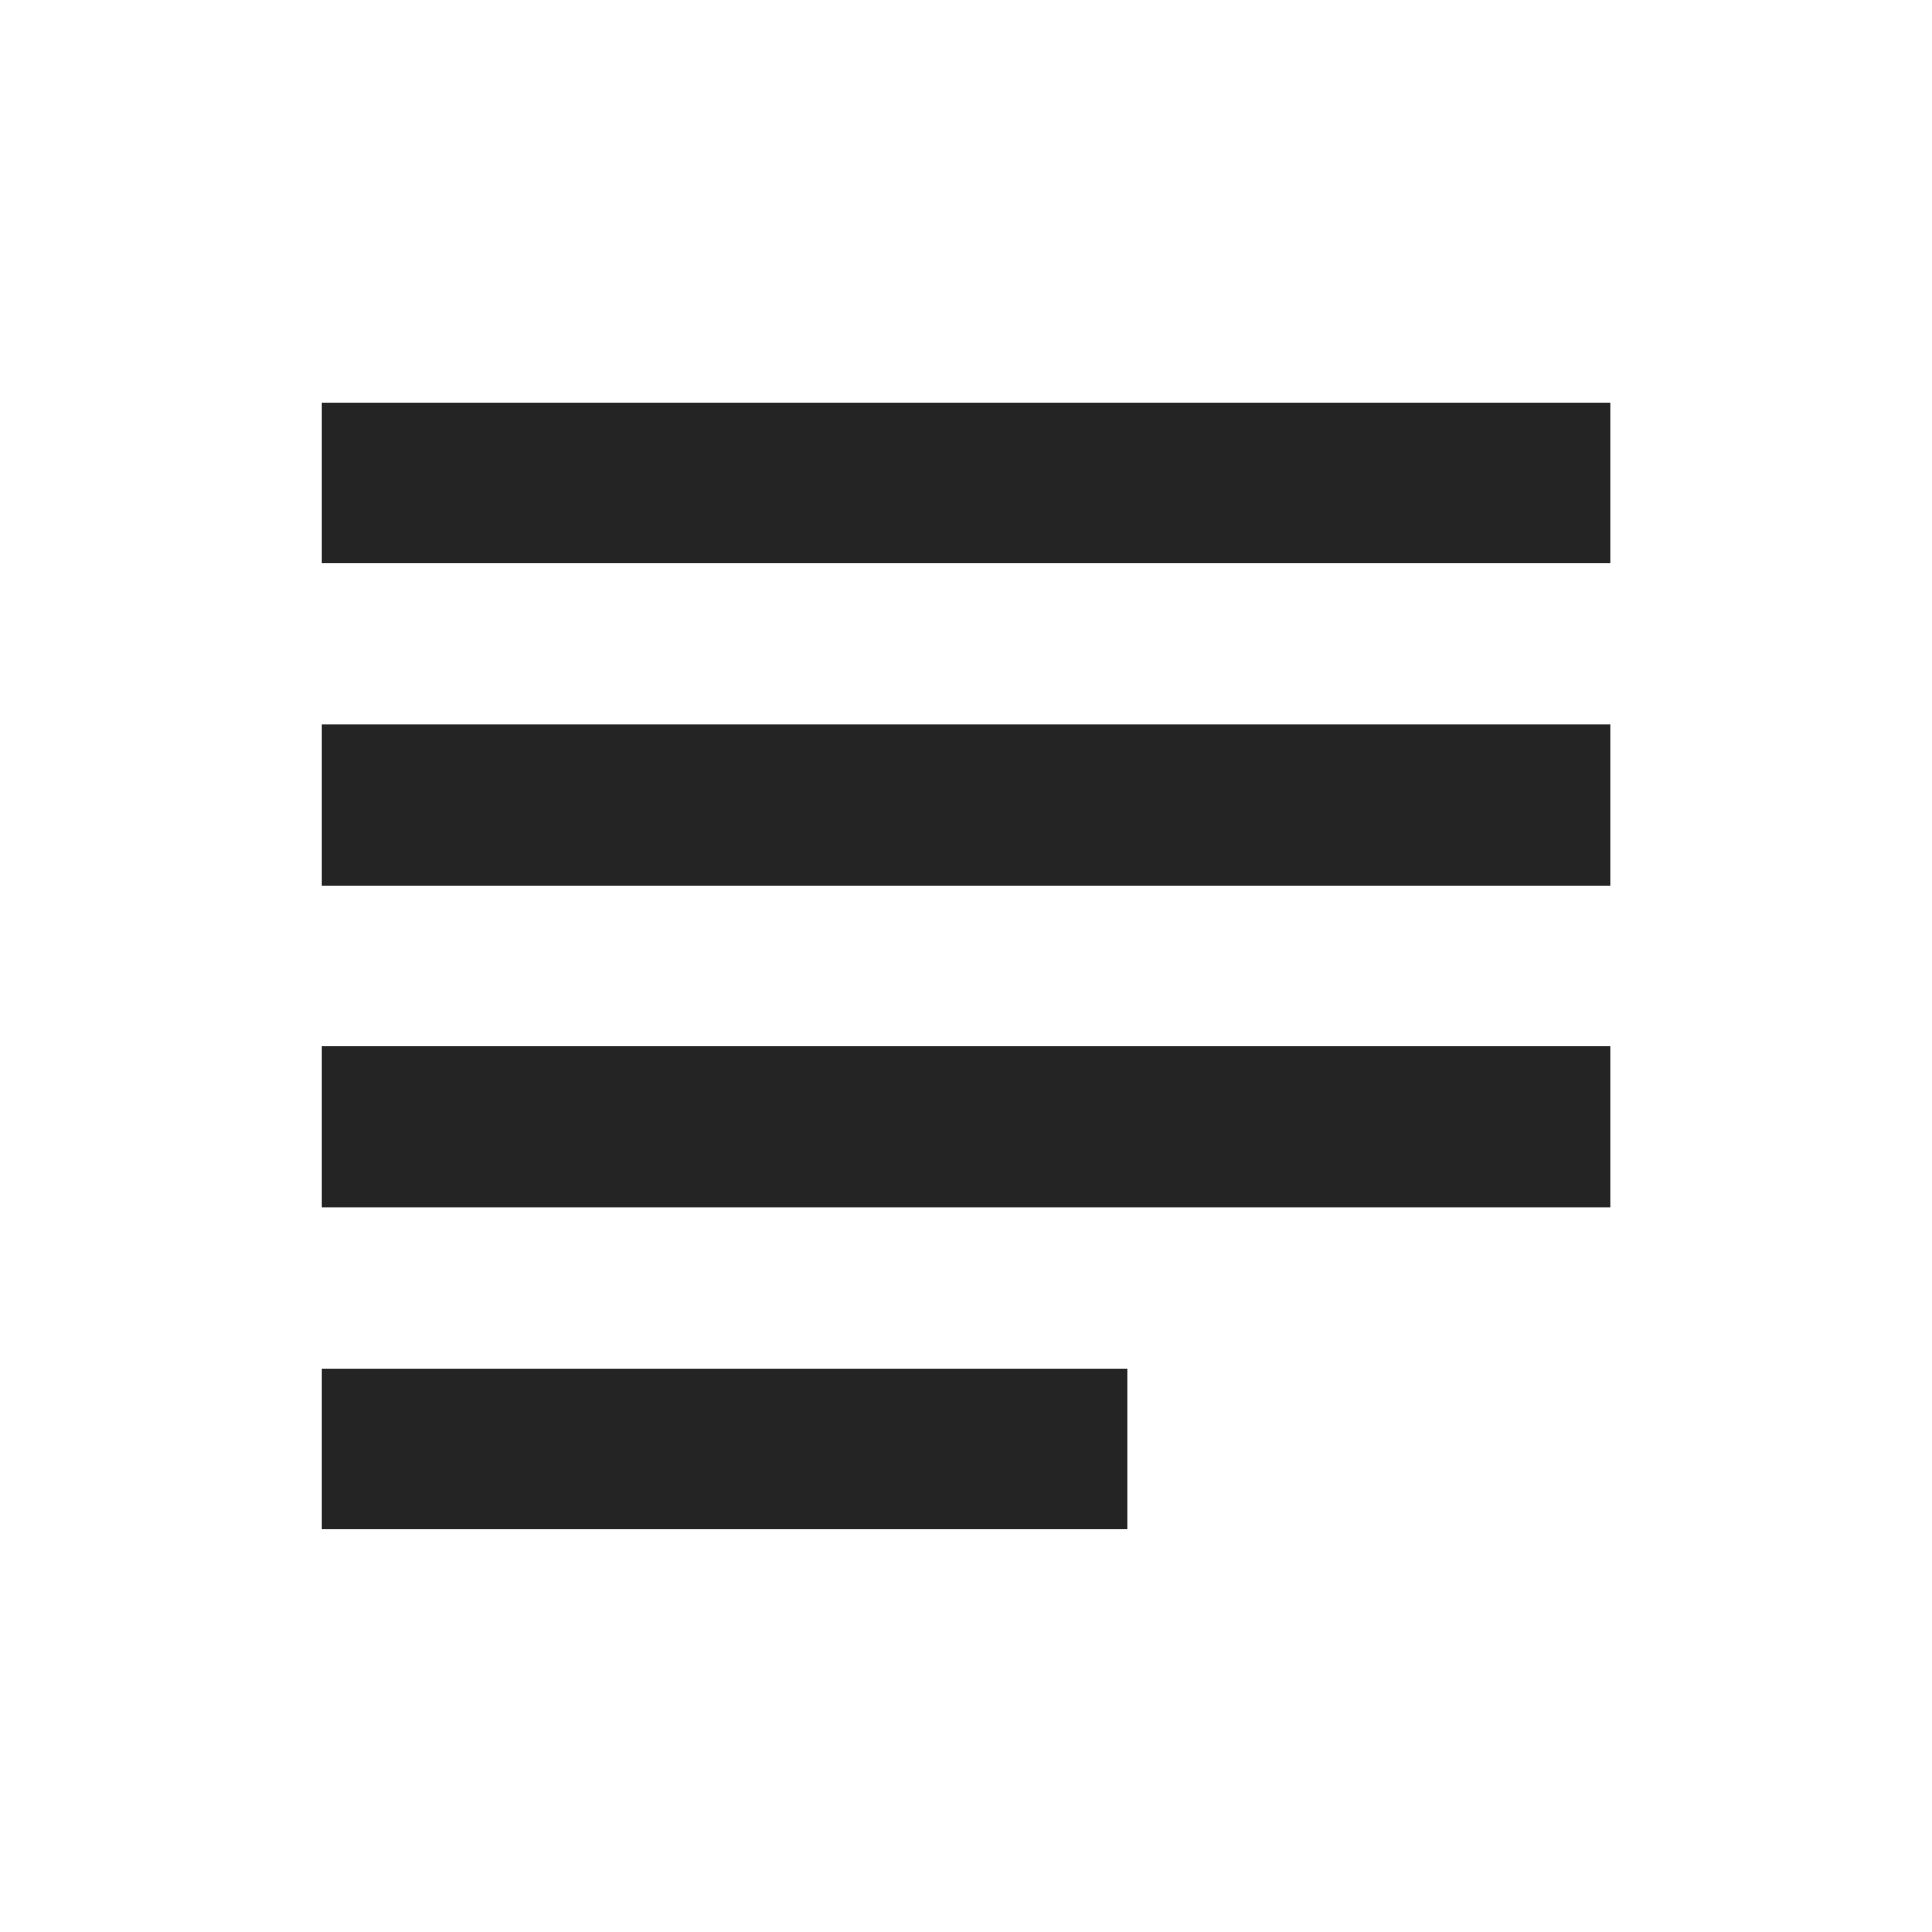
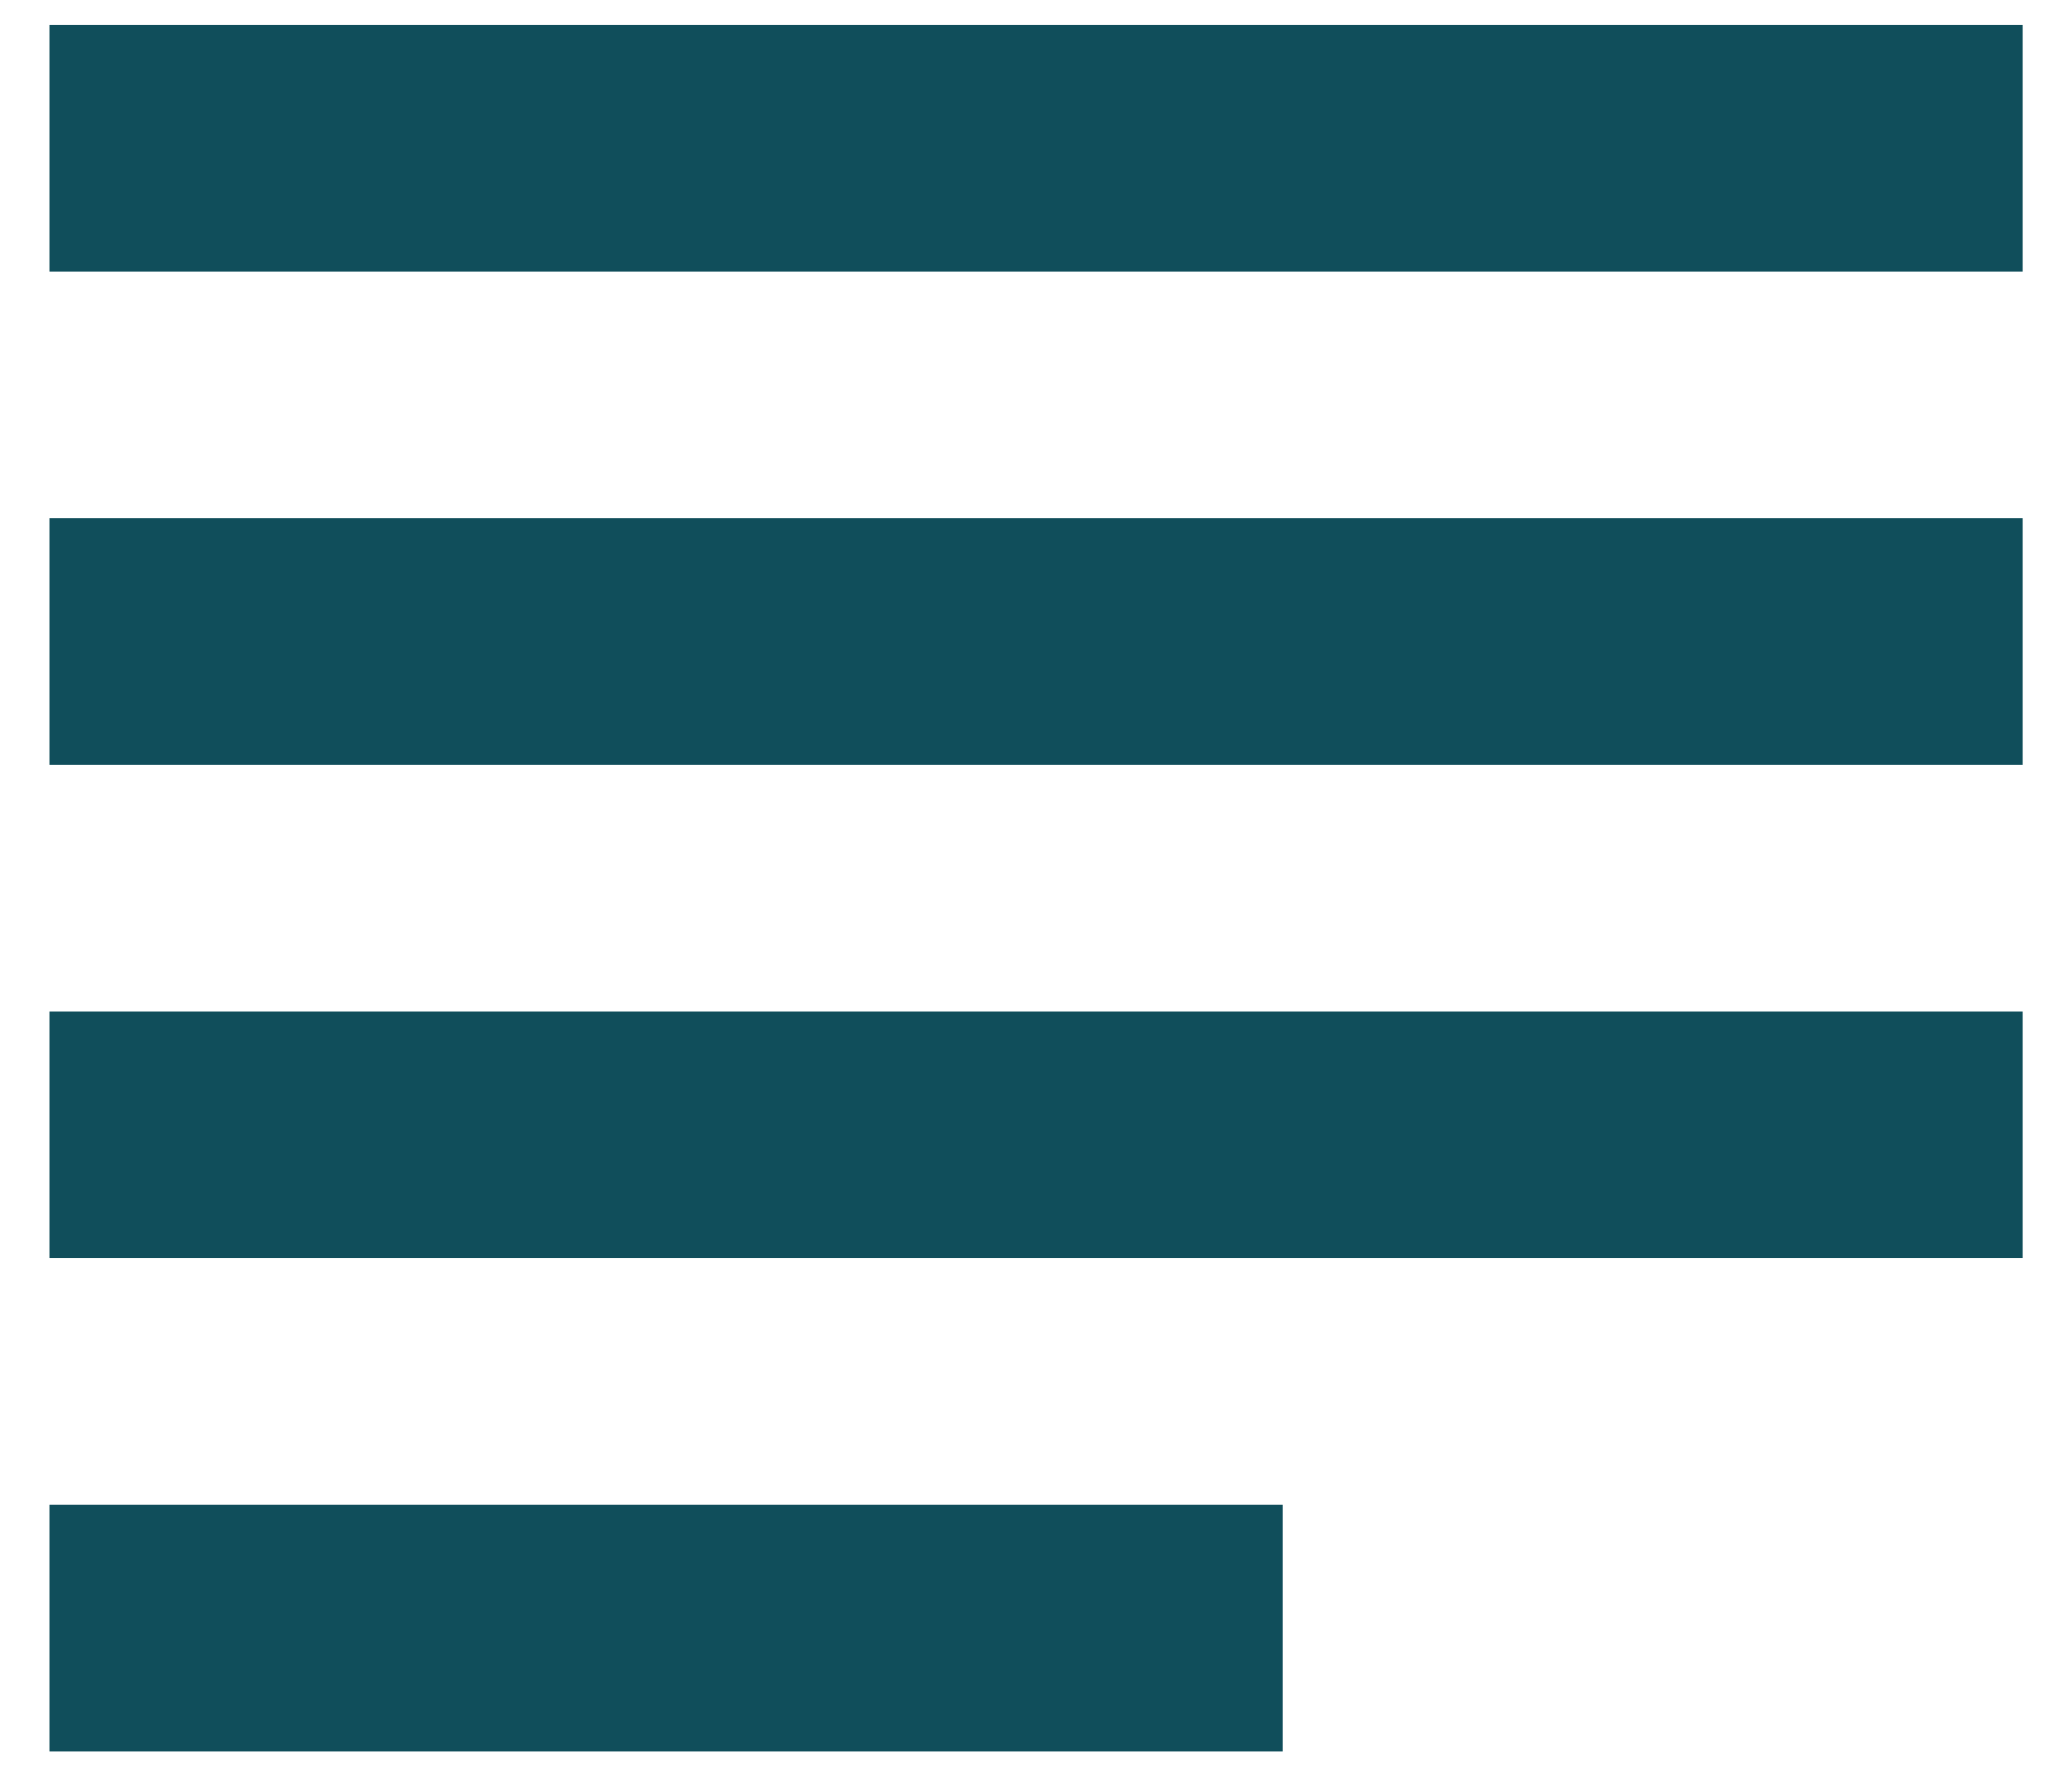
- <svg xmlns="http://www.w3.org/2000/svg" width="20" height="20" viewBox="0 0 20 20" fill="none">
-   <path d="M3.334 15.833V14.166H11.667V15.833H3.334ZM3.334 12.499V10.833H16.667V12.499H3.334ZM3.334 9.166V7.499H16.667V9.166H3.334ZM3.334 5.833V4.166H16.667V5.833H3.334Z" fill="#242424" />
+ <svg xmlns="http://www.w3.org/2000/svg" width="14" height="12" viewBox="0 0 14 12" fill="none">
+   <path d="M0.334 11.835V10.168H8.667V11.835H0.334ZM0.334 8.501V6.835H13.667V8.501H0.334ZM0.334 5.168V3.501H13.667V5.168H0.334ZM0.334 1.835V0.168H13.667V1.835H0.334Z" fill="#104E5B" />
</svg>
